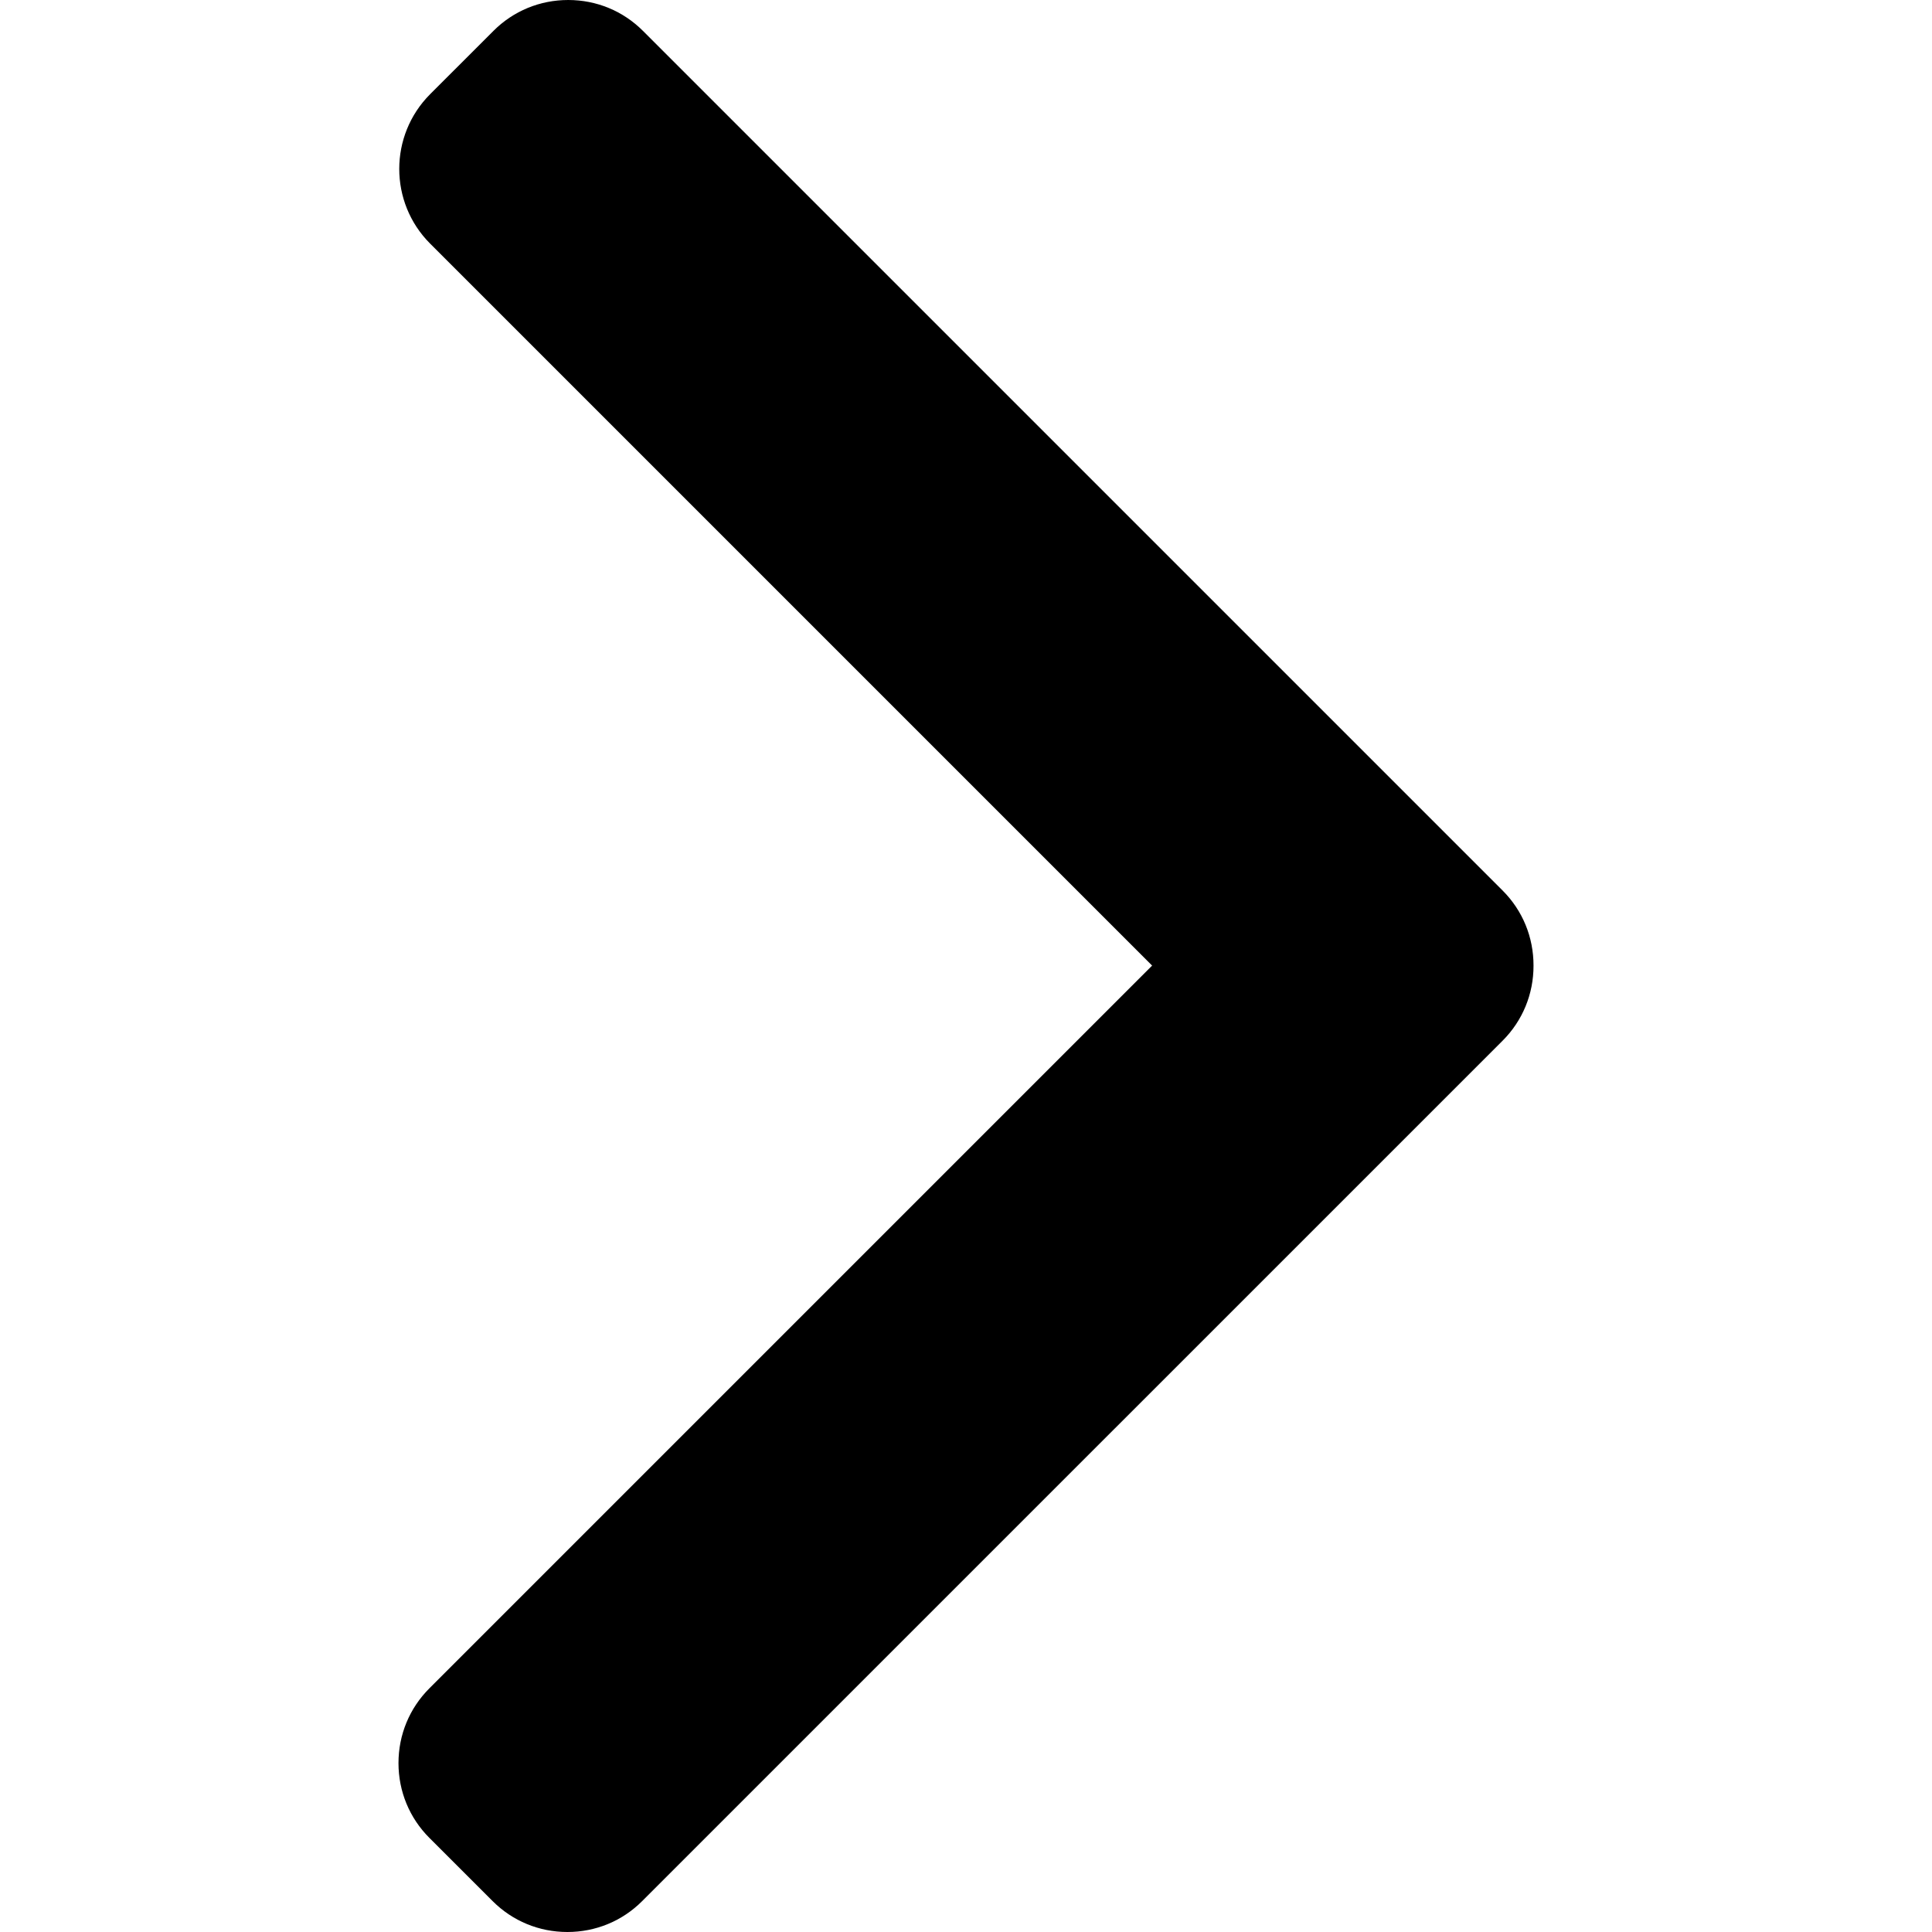
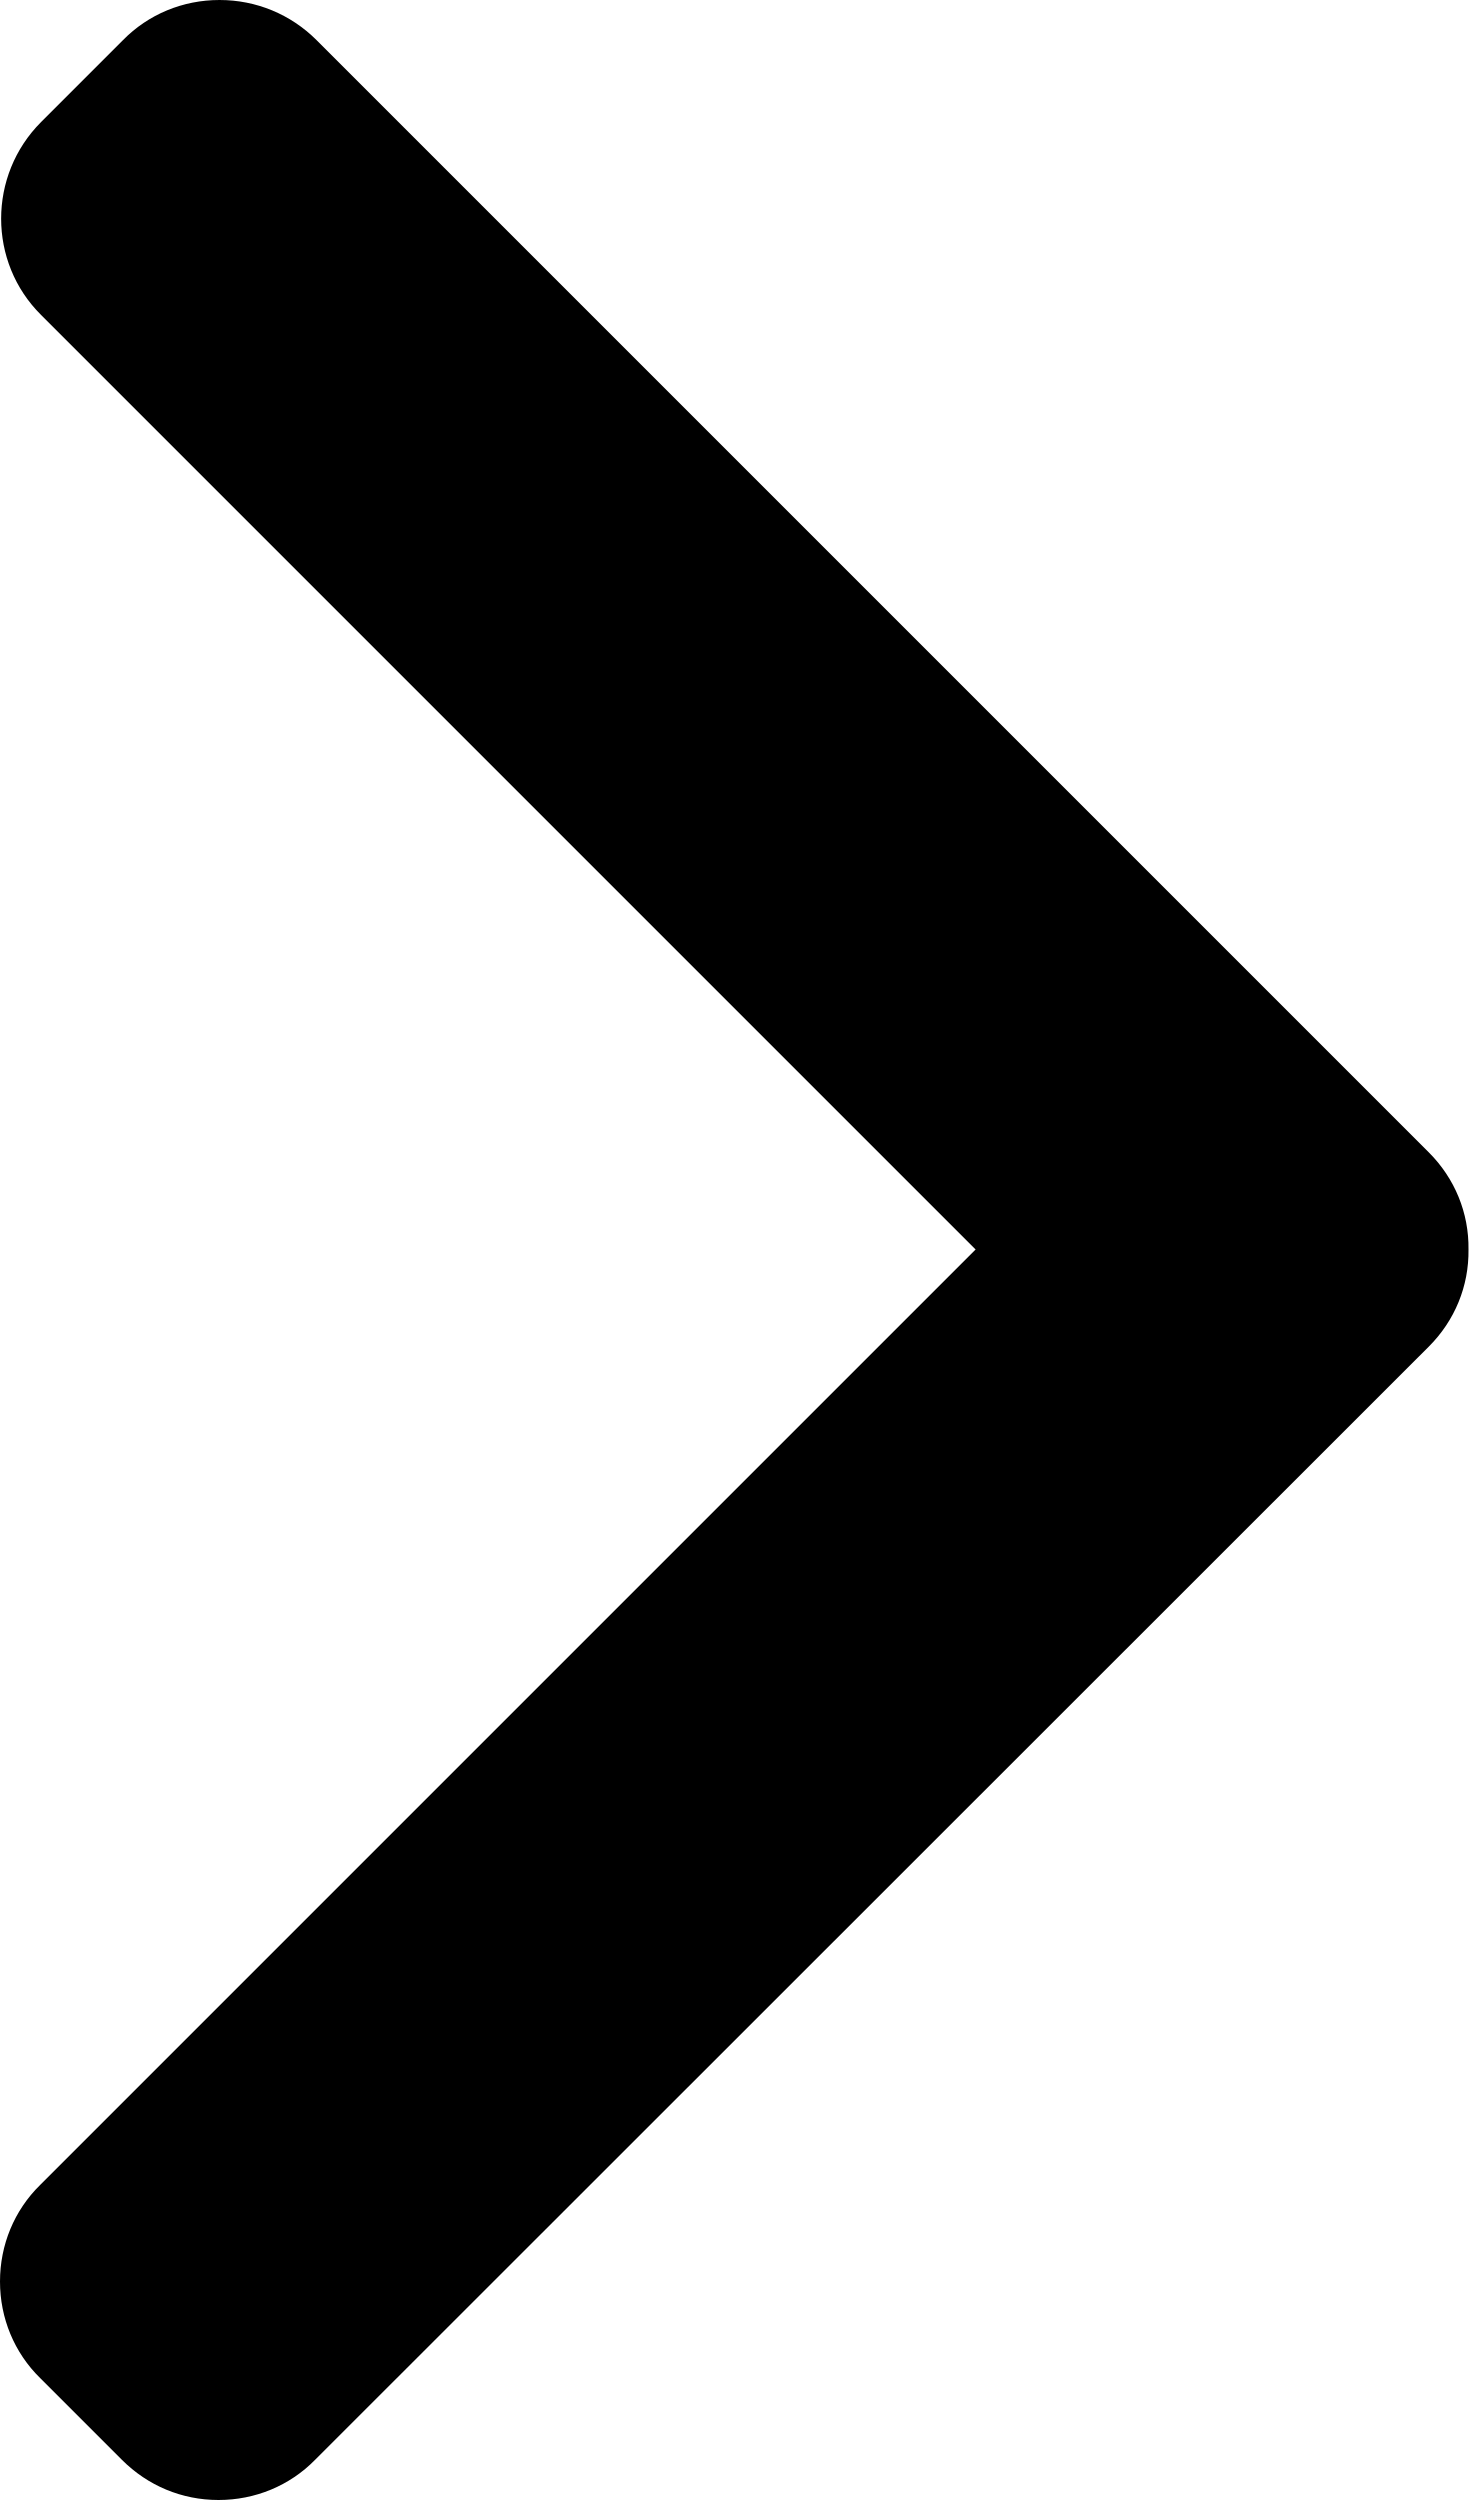
- <svg xmlns="http://www.w3.org/2000/svg" preserveAspectRatio="none" fill="none" x="0px" y="0px" viewBox="0 0 492.004 492.004" xml:space="preserve">
-   <path fill="currentColor" d="M382.678,226.804L163.73,7.86C158.666,2.792,151.906,0,144.698,0s-13.968,2.792-19.032,7.86l-16.124,16.12 c-10.492,10.504-10.492,27.576,0,38.064L293.398,245.9l-184.06,184.06c-5.064,5.068-7.86,11.824-7.86,19.028 c0,7.212,2.796,13.968,7.86,19.04l16.124,16.116c5.068,5.068,11.824,7.86,19.032,7.86s13.968-2.792,19.032-7.86L382.678,265 c5.076-5.084,7.864-11.872,7.848-19.088C390.542,238.668,387.754,231.884,382.678,226.804z" />
+ <svg xmlns="http://www.w3.org/2000/svg" preserveAspectRatio="none" fill="none" x="0px" y="0px" viewBox="0 0 289 492" xml:space="preserve">
+   <path fill="currentColor" d="M281.2,226.8L62.3,7.9C57.2,2.8,50.4,0,43.2,0s-14,2.8-19,7.9L8.1,24C-2.4,34.5-2.4,51.6,8.1,62l183.9,183.9L7.9,430 C2.8,435,0,441.8,0,449c0,7.2,2.8,14,7.9,19L24,484.1c5.1,5.1,11.8,7.9,19,7.9s14-2.8,19-7.9L281.2,265c5.1-5.1,7.9-11.9,7.8-19.1 C289.1,238.7,286.3,231.9,281.2,226.8z" />
</svg>
